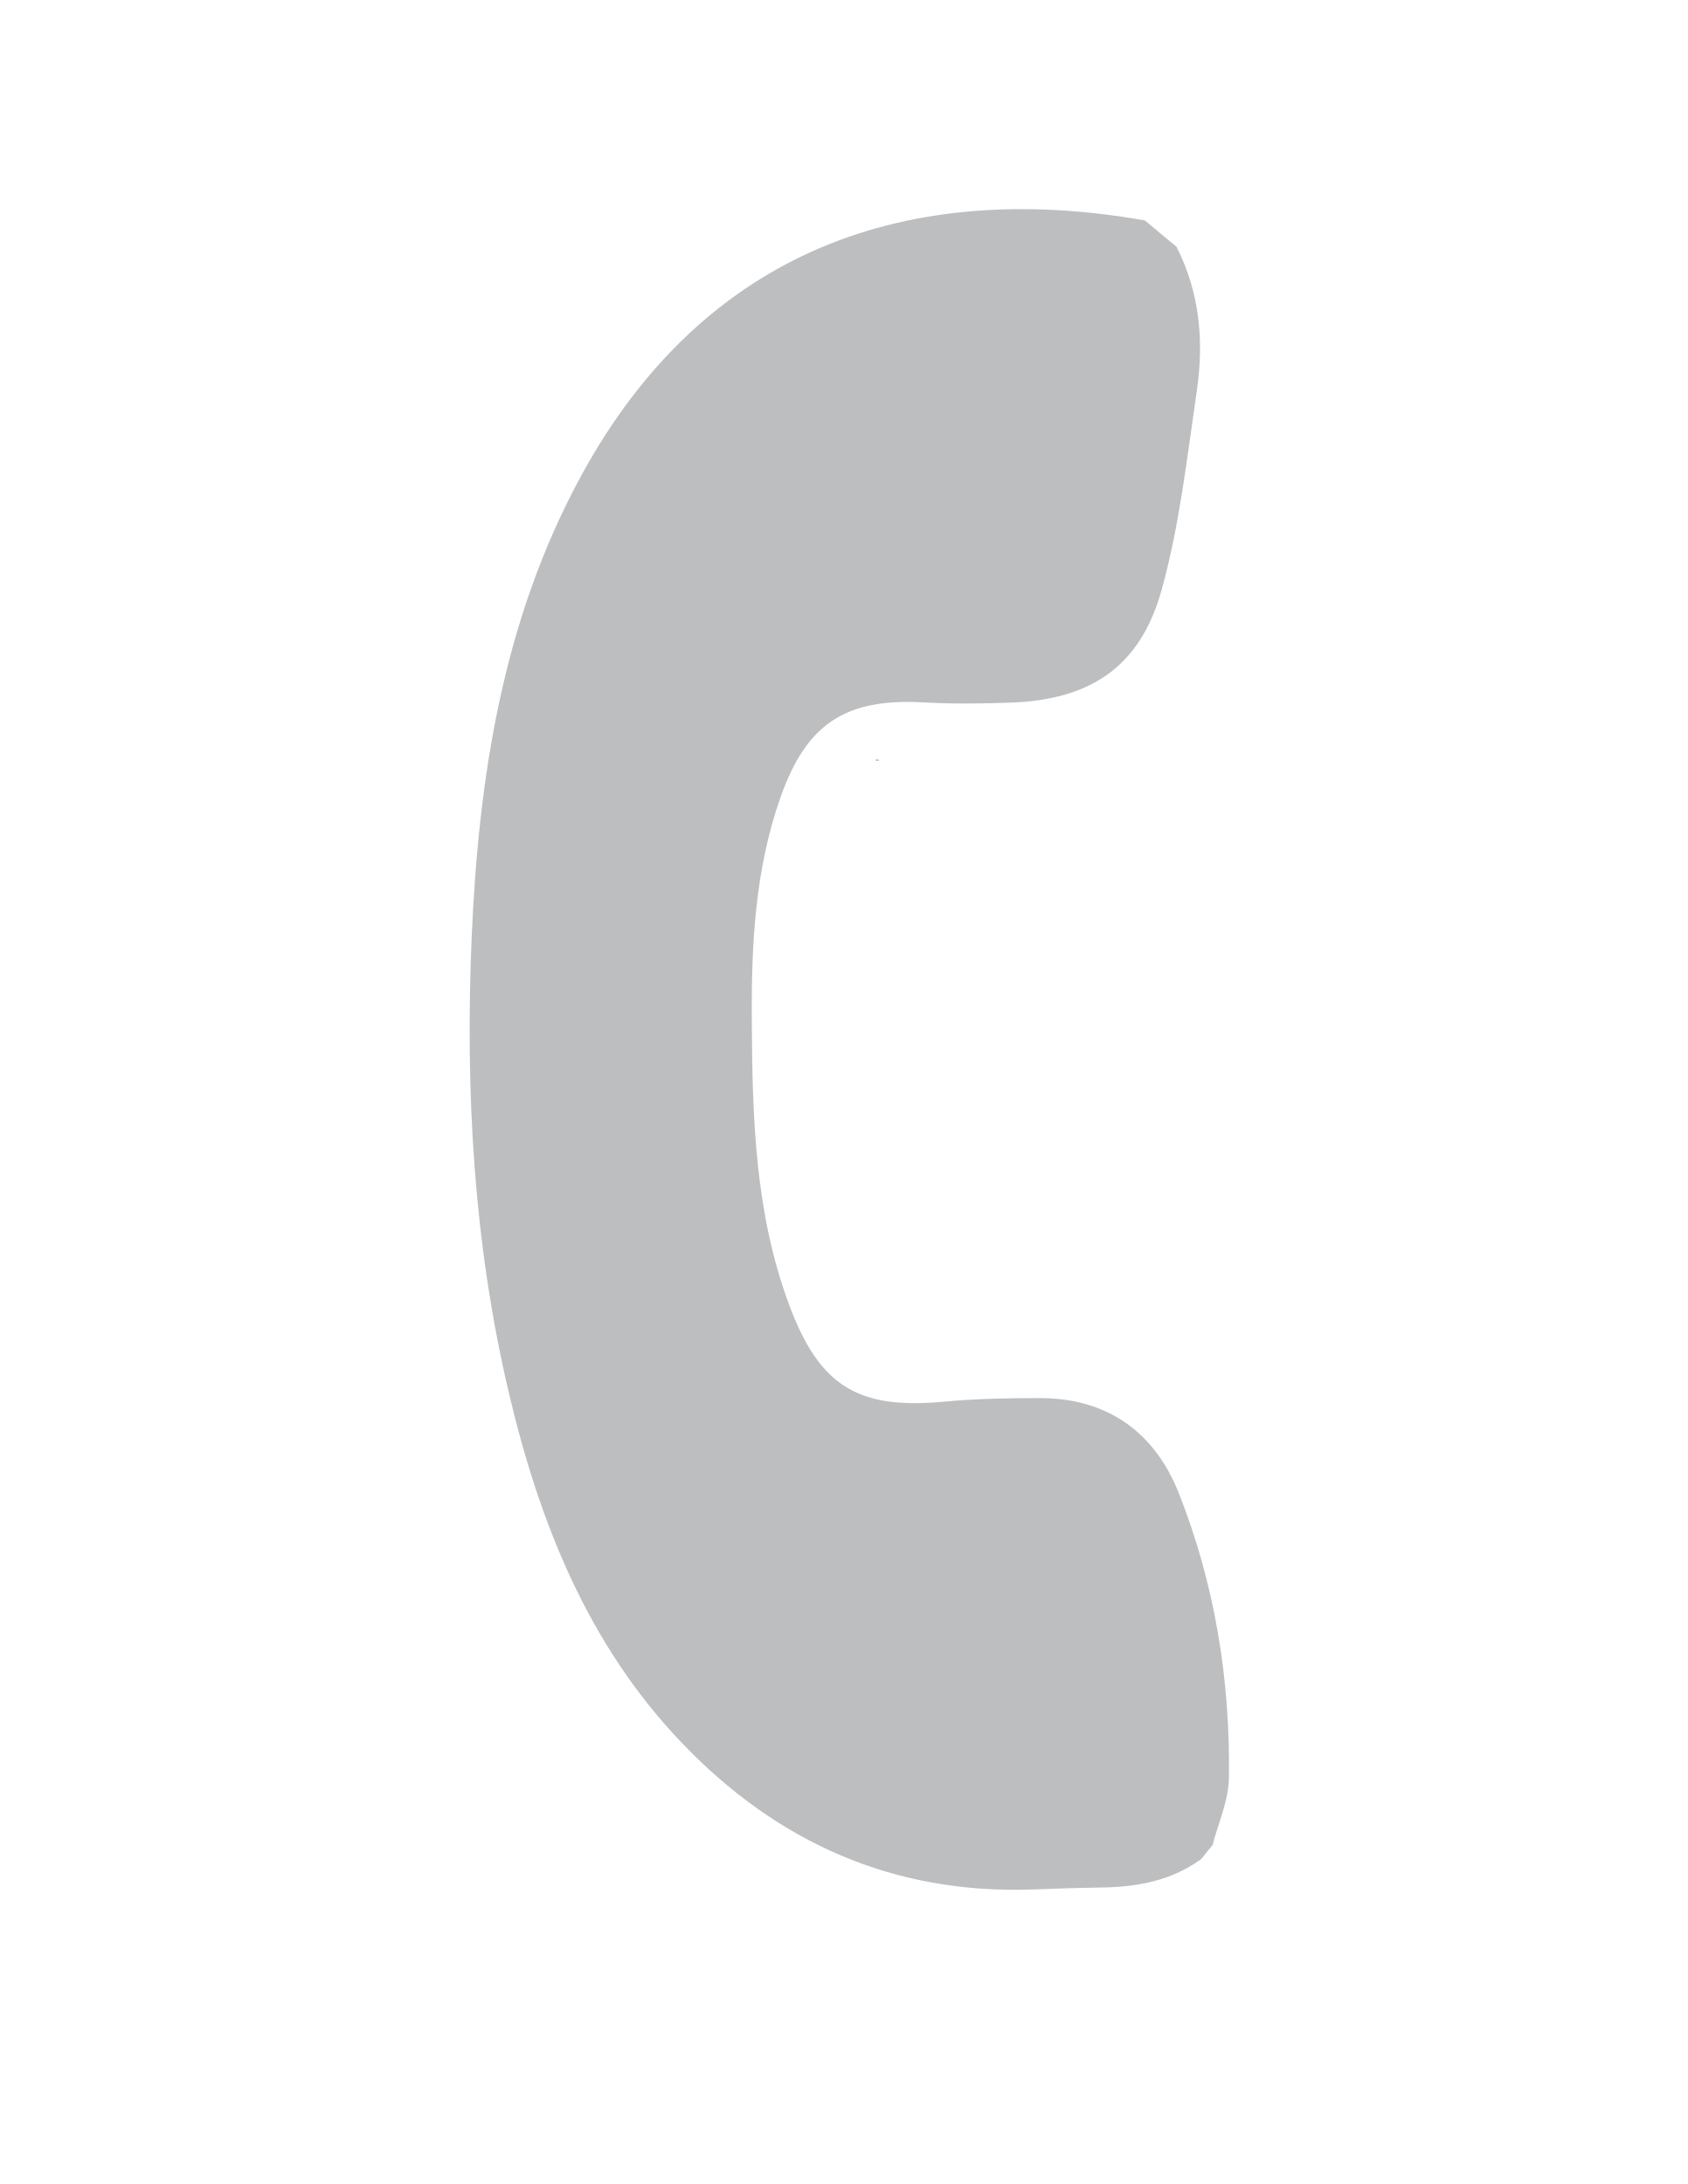
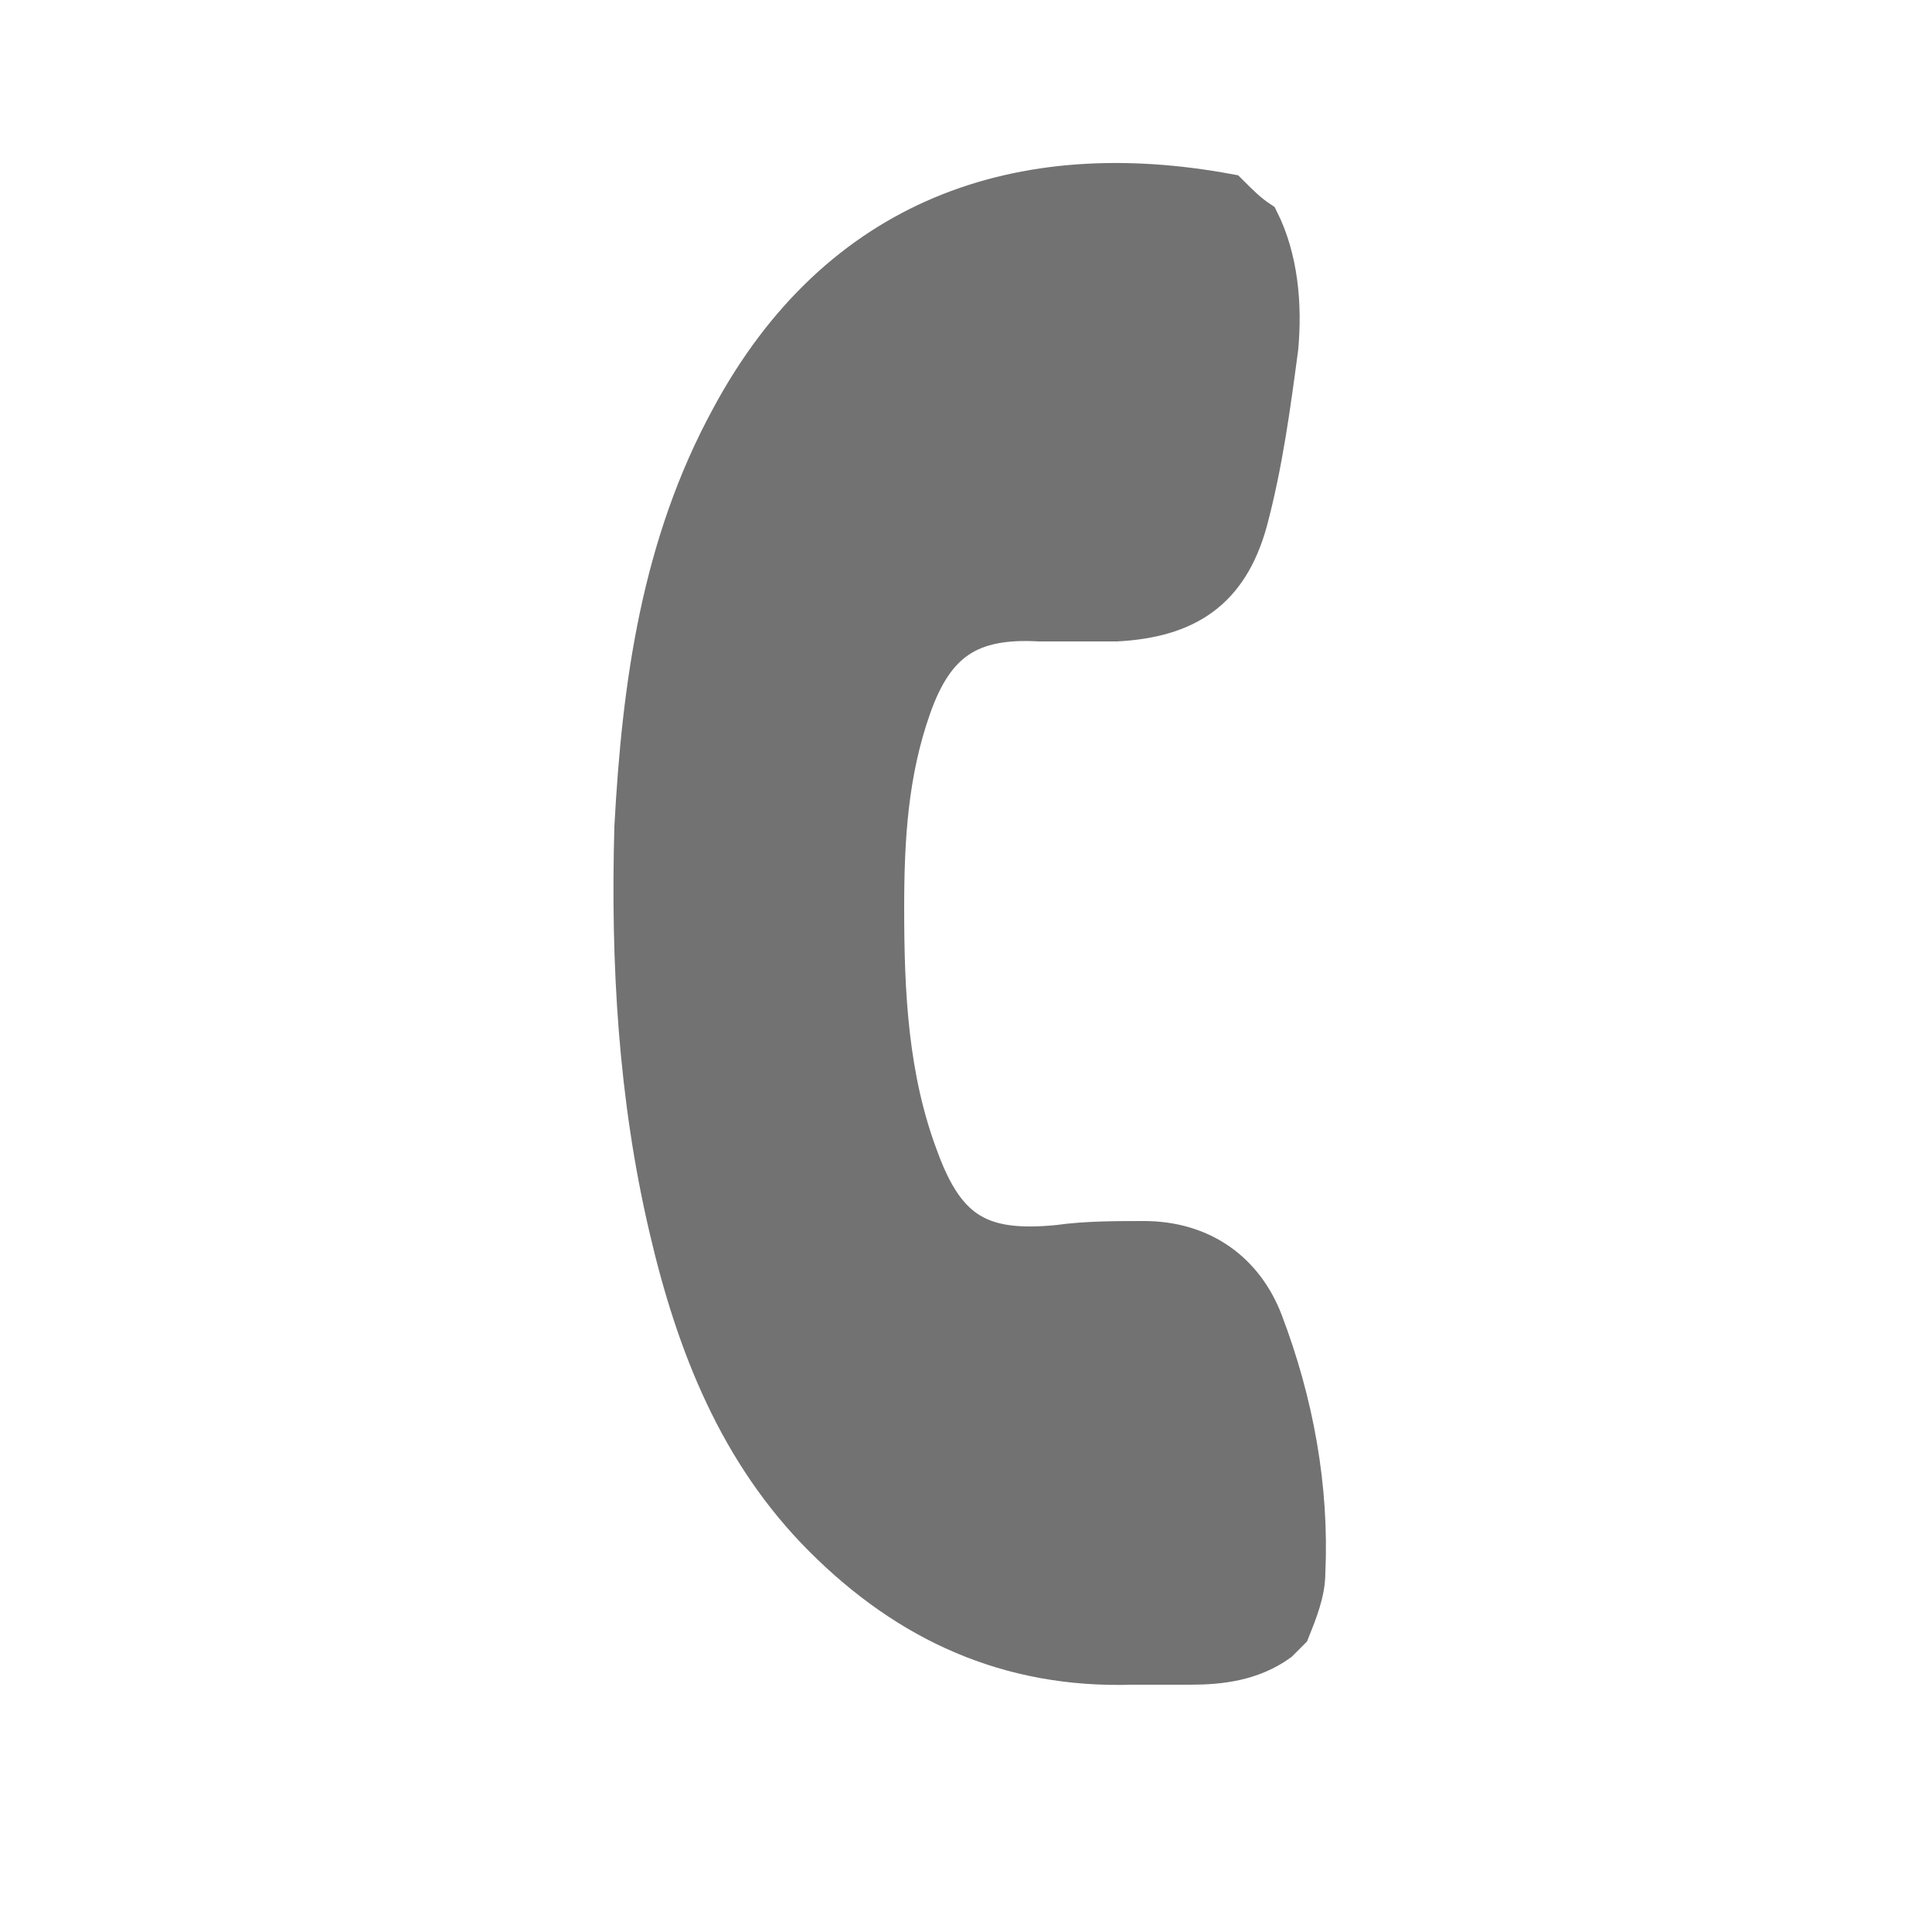
- <svg xmlns="http://www.w3.org/2000/svg" version="1.1" id="Layer_1" x="0px" y="0px" viewBox="0 0 612 792" enable-background="new 0 0 612 792" xml:space="preserve">
-   <path fill="#BCBEC0" stroke="#BCBEC0" stroke-miterlimit="10" d="M318.1,275.5v0.3l0,0V275.5z" />
-   <path fill="#BCBEC0" stroke="#BCBEC0" stroke-miterlimit="10" d="M318.1,275.5v0.3l0,0V275.5z" />
-   <path fill="#BCBEC0" stroke="#BCBEC0" stroke-miterlimit="10" d="M318.1,275.5v0.3l0,0V275.5z" />
+ <svg xmlns="http://www.w3.org/2000/svg" version="1.1" id="Layer_1" x="0px" y="0px" viewBox="0 0 50 50" enable-background="new 0 0 50 50" xml:space="preserve">
+   <path fill="#BCBEC0" stroke="#BCBEC0" stroke-miterlimit="10" d="M25.8,17.4L25.8,17.4L25.8,17.4L25.8,17.4z" />
+   <path fill="#BCBEC0" stroke="#BCBEC0" stroke-miterlimit="10" d="M25.8,17.4L25.8,17.4L25.8,17.4L25.8,17.4z" />
+   <path fill="#BCBEC0" stroke="#BCBEC0" stroke-miterlimit="10" d="M25.8,17.4L25.8,17.4L25.8,17.4L25.8,17.4z" />
  <g id="ZatBA8.tif">
    <g>
-       <path fill="#BCBEC0" stroke="#BCBEC0" stroke-miterlimit="10" d="M426.2,89.8c8.4,16.6,9.9,34.3,7.2,52.3    c-3.5,23.9-6.2,48.2-12.6,71.4c-7.7,28-25.6,39.8-54.5,40.8c-10.5,0.4-21.1,0.5-31.6-0.1c-28.1-1.5-42.5,7.7-52,34.3    c-9.5,26.6-10.8,54.3-10.6,82.2c0.2,34.9,1.2,69.7,13.7,103c11.1,29.6,25.4,38,56.5,35.1c11.5-1.1,23.2-1.3,34.8-1.3    c24.2,0,41.1,12.2,49.8,34c13.1,33,18.7,67.7,18.2,103.2c-0.1,8.1-3.8,16.1-5.9,24.2c-1.3,1.6-2.7,3.2-4,4.9    c-11,8-23.6,10.1-36.8,10.2c-8.1,0.1-16.2,0.4-24.3,0.7c-50.2,1.7-92.1-17.1-126.3-52.8c-34.1-35.5-51.7-79.8-62.8-126.9    c-12.8-54.2-15.8-109.3-13.5-164.6c2.5-58.3,11.2-115.4,39.7-167.7c44.7-82,118.7-107.2,203.7-92.3    C418.6,83.5,422.4,86.7,426.2,89.8z" />
+       <path fill="#727272" stroke="#727272" stroke-miterlimit="10" d="M32.6,5.7c0.5,1,0.6,2.2,0.5,3.3c-0.2,1.5-0.4,3-0.8,4.5    c-0.5,1.8-1.6,2.5-3.4,2.6c-0.7,0-1.3,0-2,0c-1.8-0.1-2.7,0.5-3.3,2.2c-0.6,1.7-0.7,3.4-0.7,5.2c0,2.2,0.1,4.4,0.9,6.5    c0.7,1.9,1.6,2.4,3.6,2.2c0.7-0.1,1.5-0.1,2.2-0.1c1.5,0,2.6,0.8,3.1,2.1c0.8,2.1,1.2,4.3,1.1,6.5c0,0.5-0.2,1-0.4,1.5    c-0.1,0.1-0.2,0.2-0.3,0.3c-0.7,0.5-1.5,0.6-2.3,0.6c-0.5,0-1,0-1.5,0c-3.2,0.1-5.8-1.1-8-3.3c-2.2-2.2-3.3-5-4-8    c-0.8-3.4-1-6.9-0.9-10.4c0.2-3.7,0.7-7.3,2.5-10.6c2.8-5.2,7.5-6.8,12.9-5.8C32.1,5.3,32.3,5.5,32.6,5.7z" />
    </g>
  </g>
</svg>
